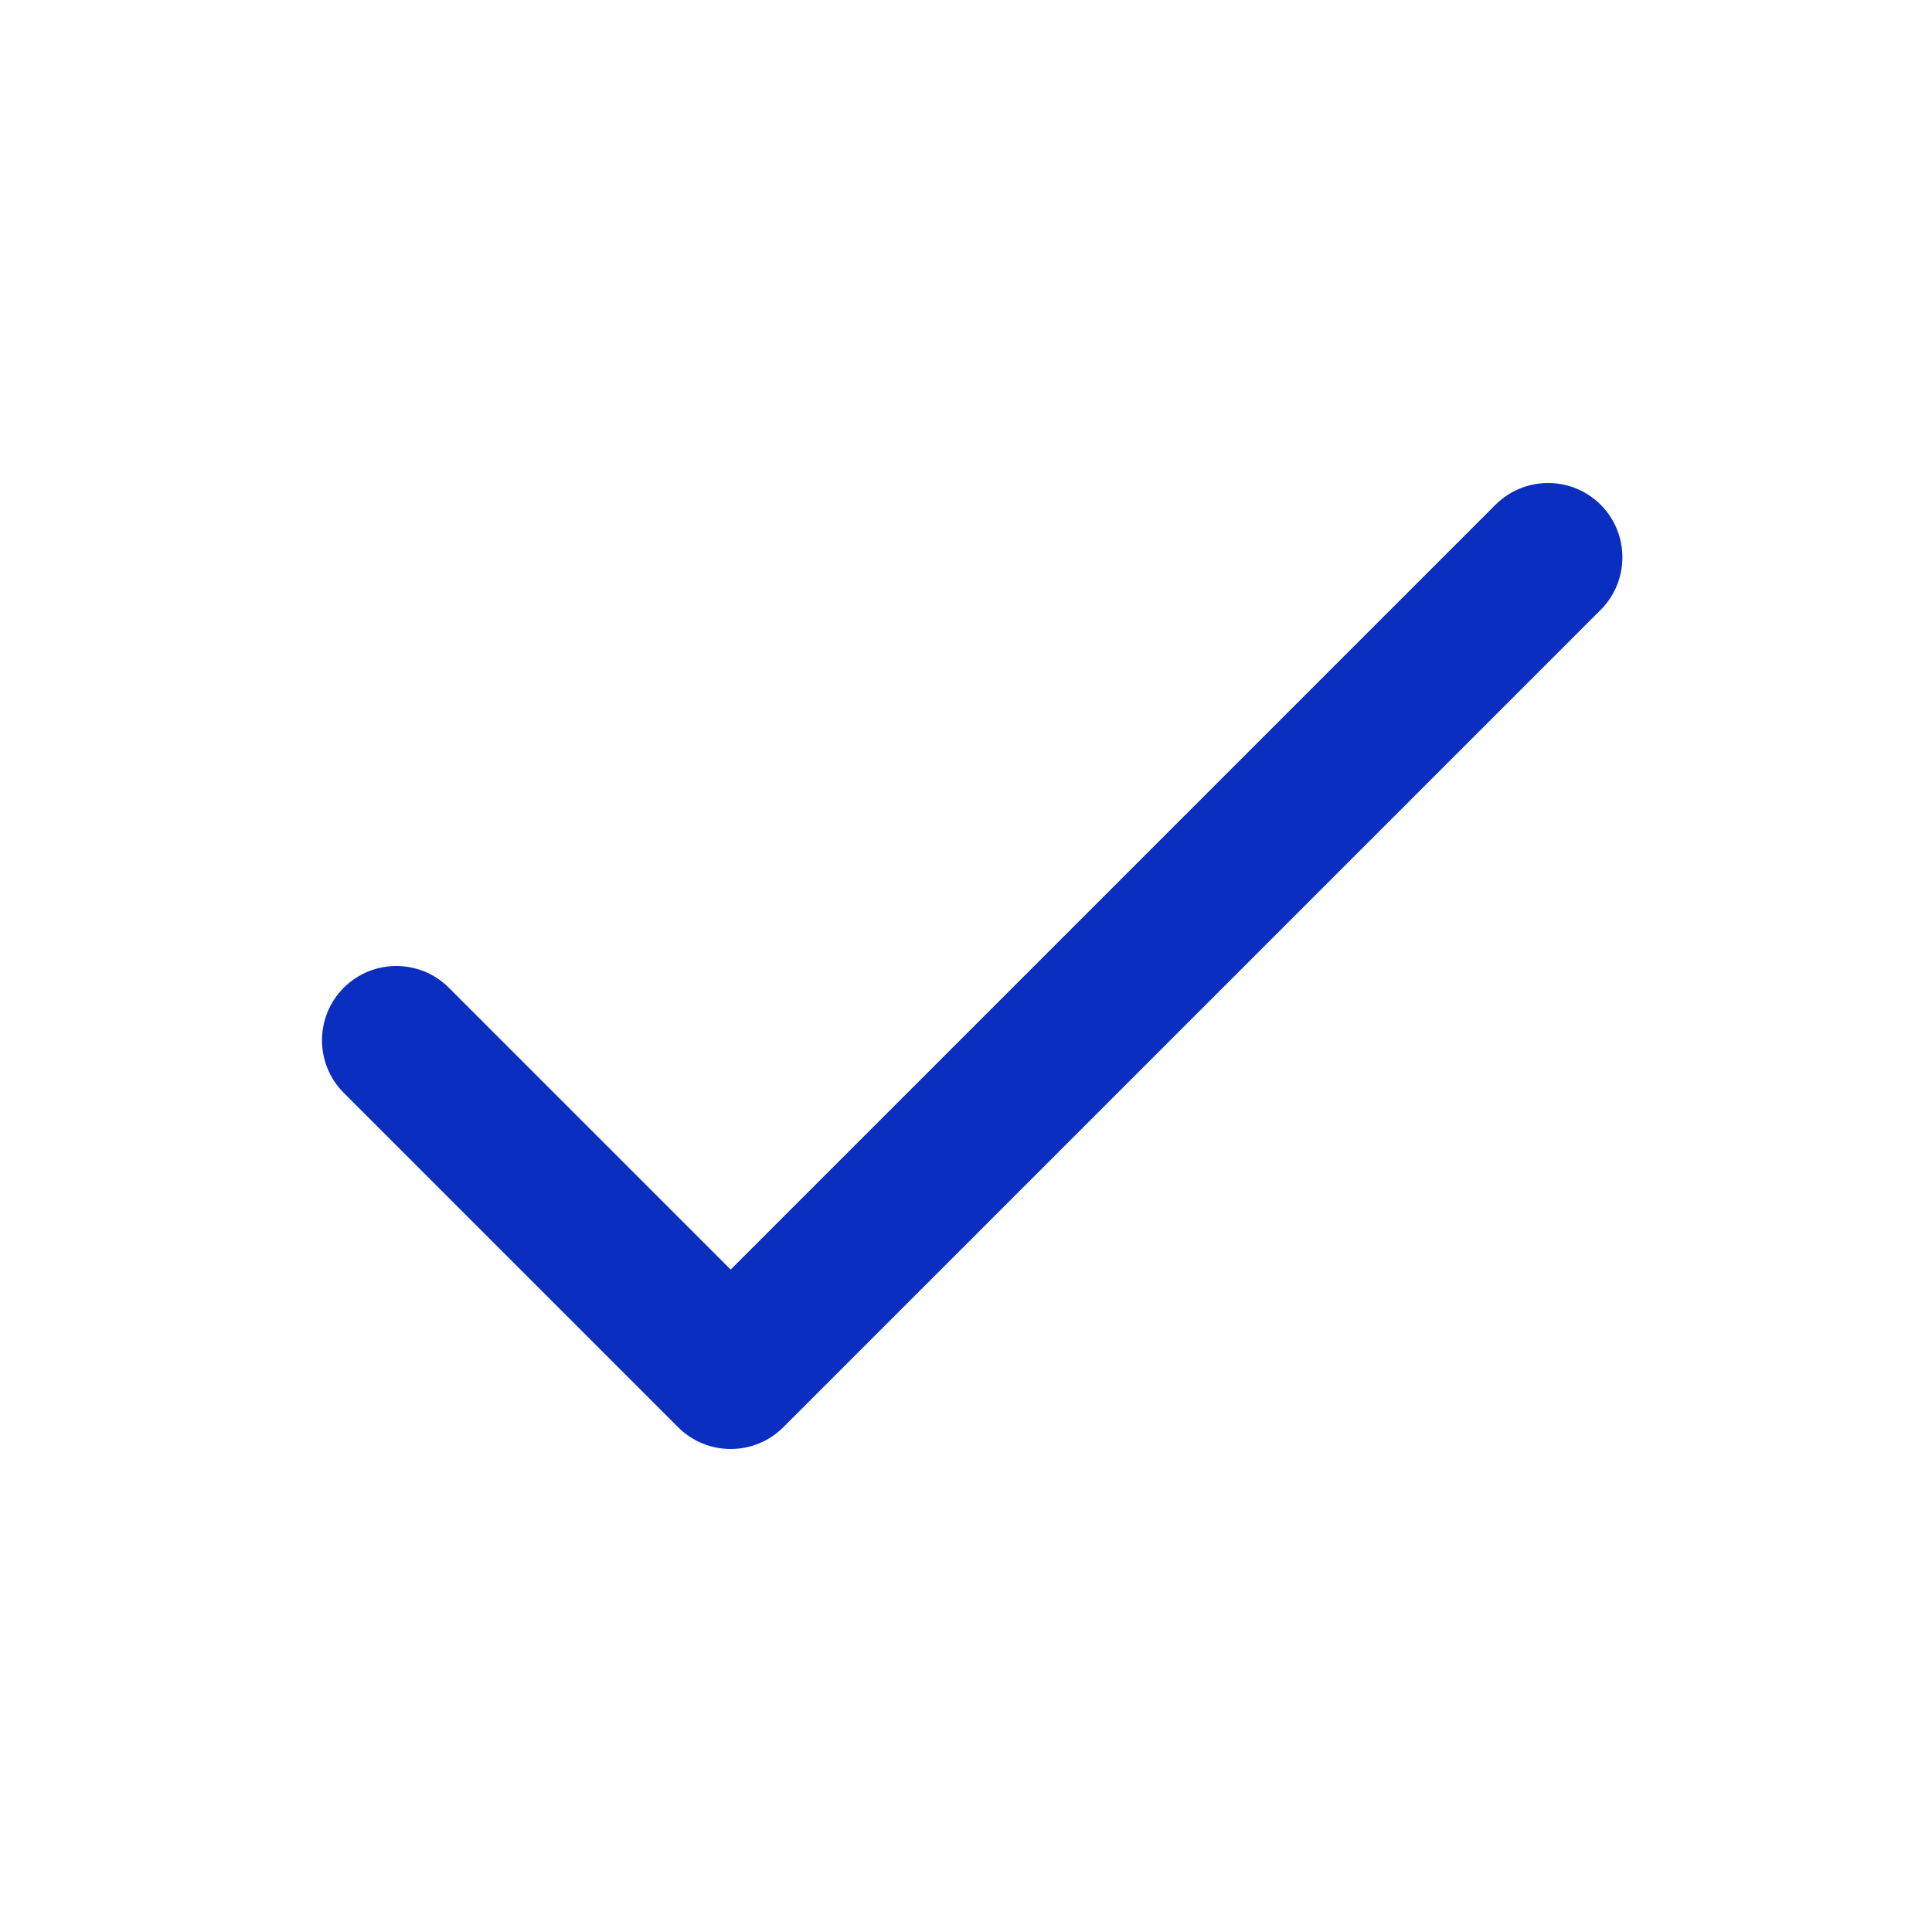
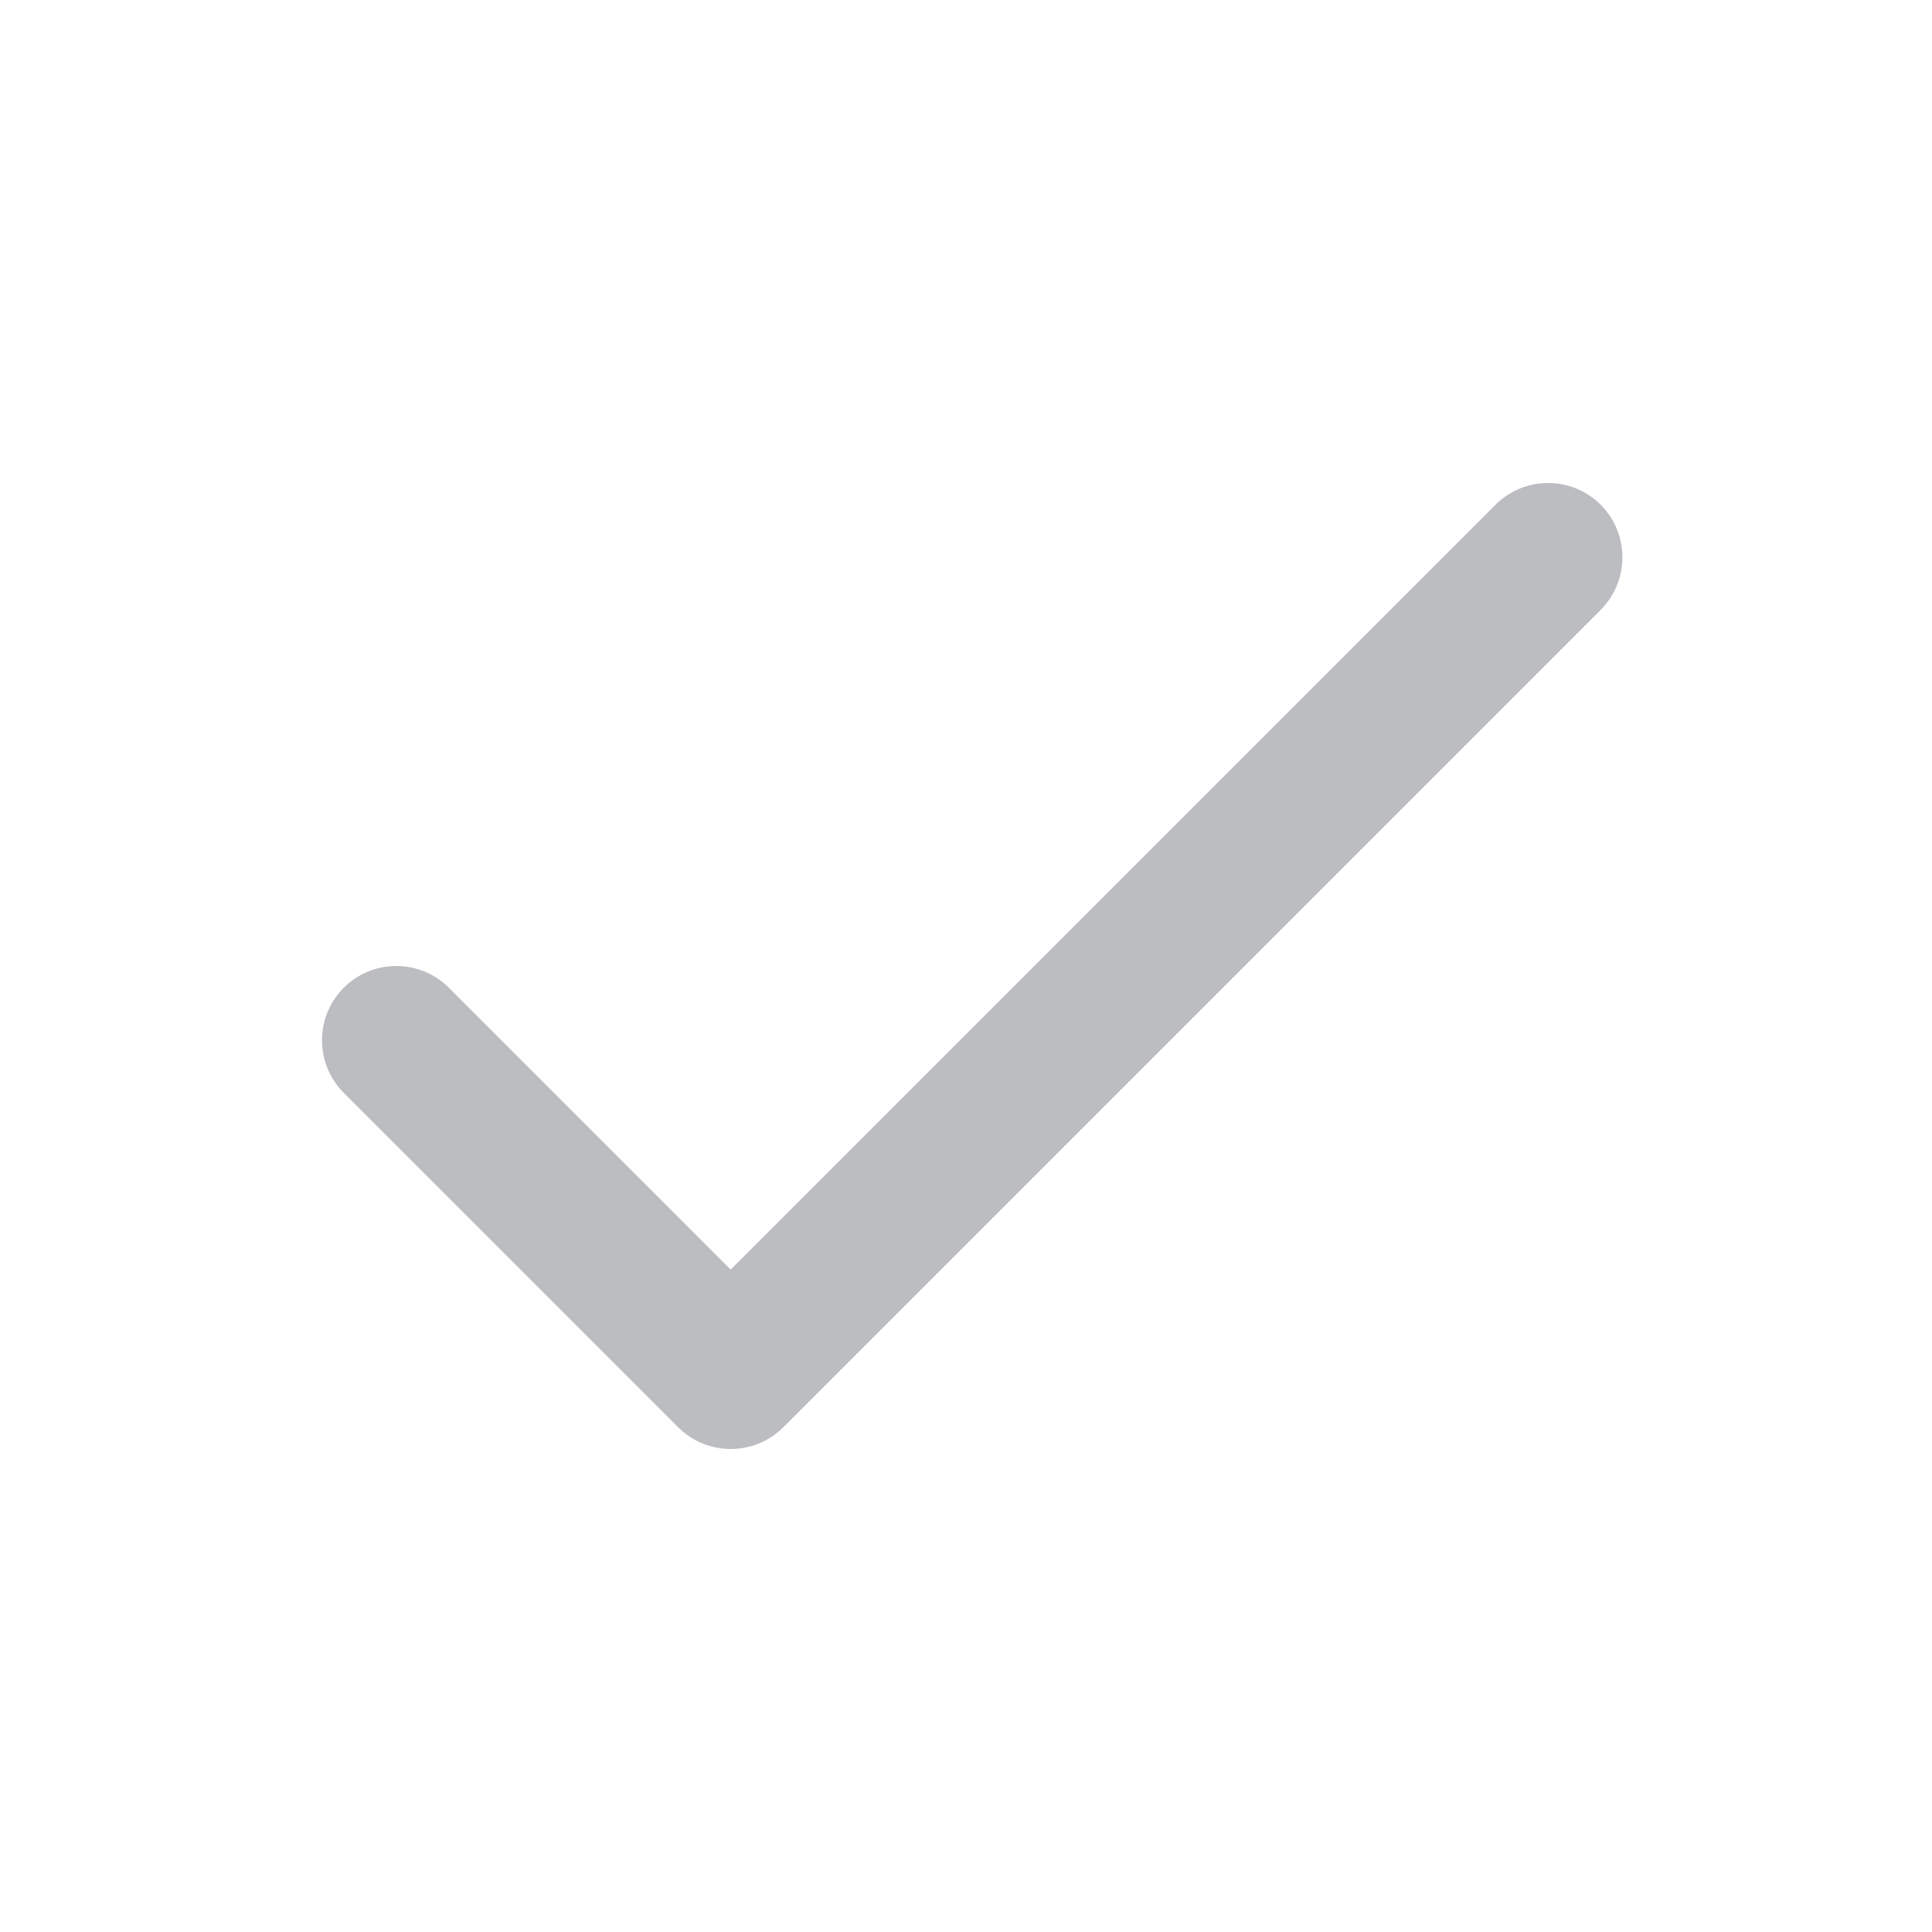
<svg xmlns="http://www.w3.org/2000/svg" width="24" height="24" viewBox="0 0 24 24" fill="none">
-   <path d="M9.077 15.771L5.576 12.27C5.215 11.91 4.631 11.91 4.27 12.27C3.91 12.631 3.91 13.215 4.27 13.576L8.424 17.73C8.785 18.09 9.369 18.09 9.73 17.73L19.884 7.576C20.244 7.215 20.244 6.631 19.884 6.27C19.523 5.91 18.939 5.91 18.578 6.27L9.077 15.771Z" fill="#0A2EBF" />
+   <path d="M9.077 15.771L5.576 12.27C5.215 11.91 4.631 11.91 4.27 12.27C3.91 12.631 3.91 13.215 4.27 13.576L8.424 17.73C8.785 18.09 9.369 18.09 9.73 17.73L19.884 7.576C20.244 7.215 20.244 6.631 19.884 6.27C19.523 5.91 18.939 5.91 18.578 6.27L9.077 15.771Z" fill="#BCBDC1" />
</svg>
